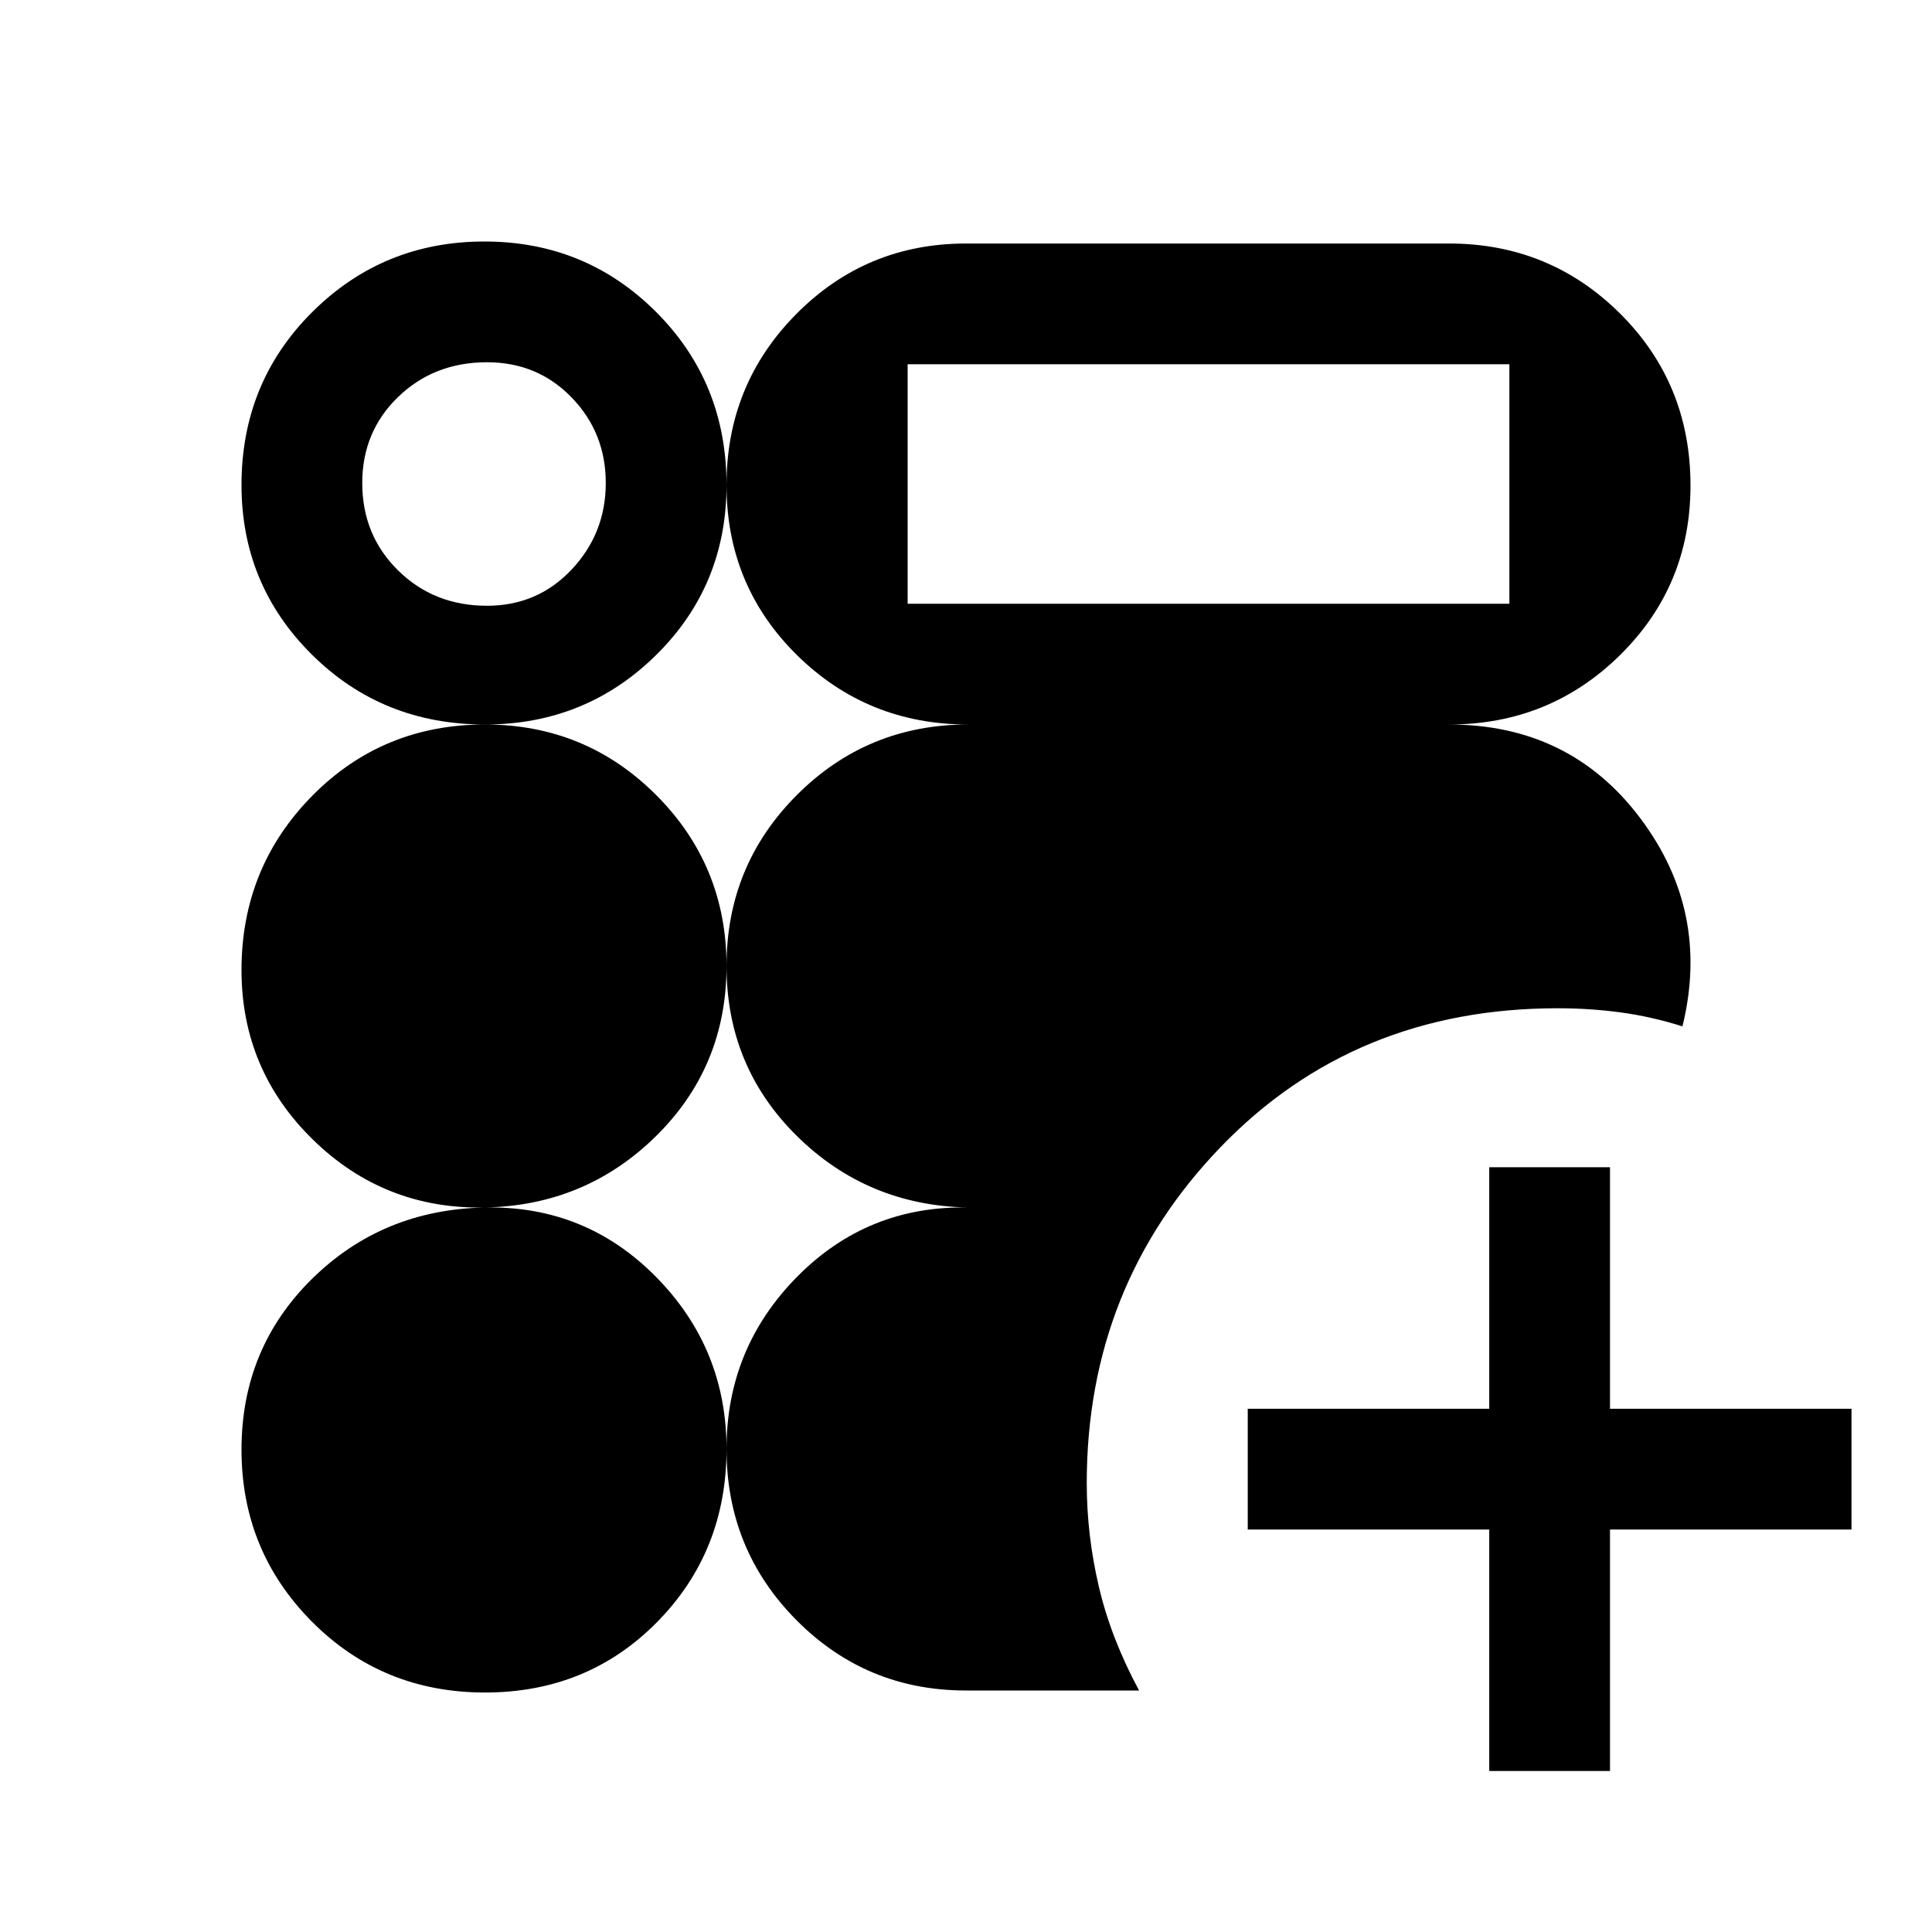
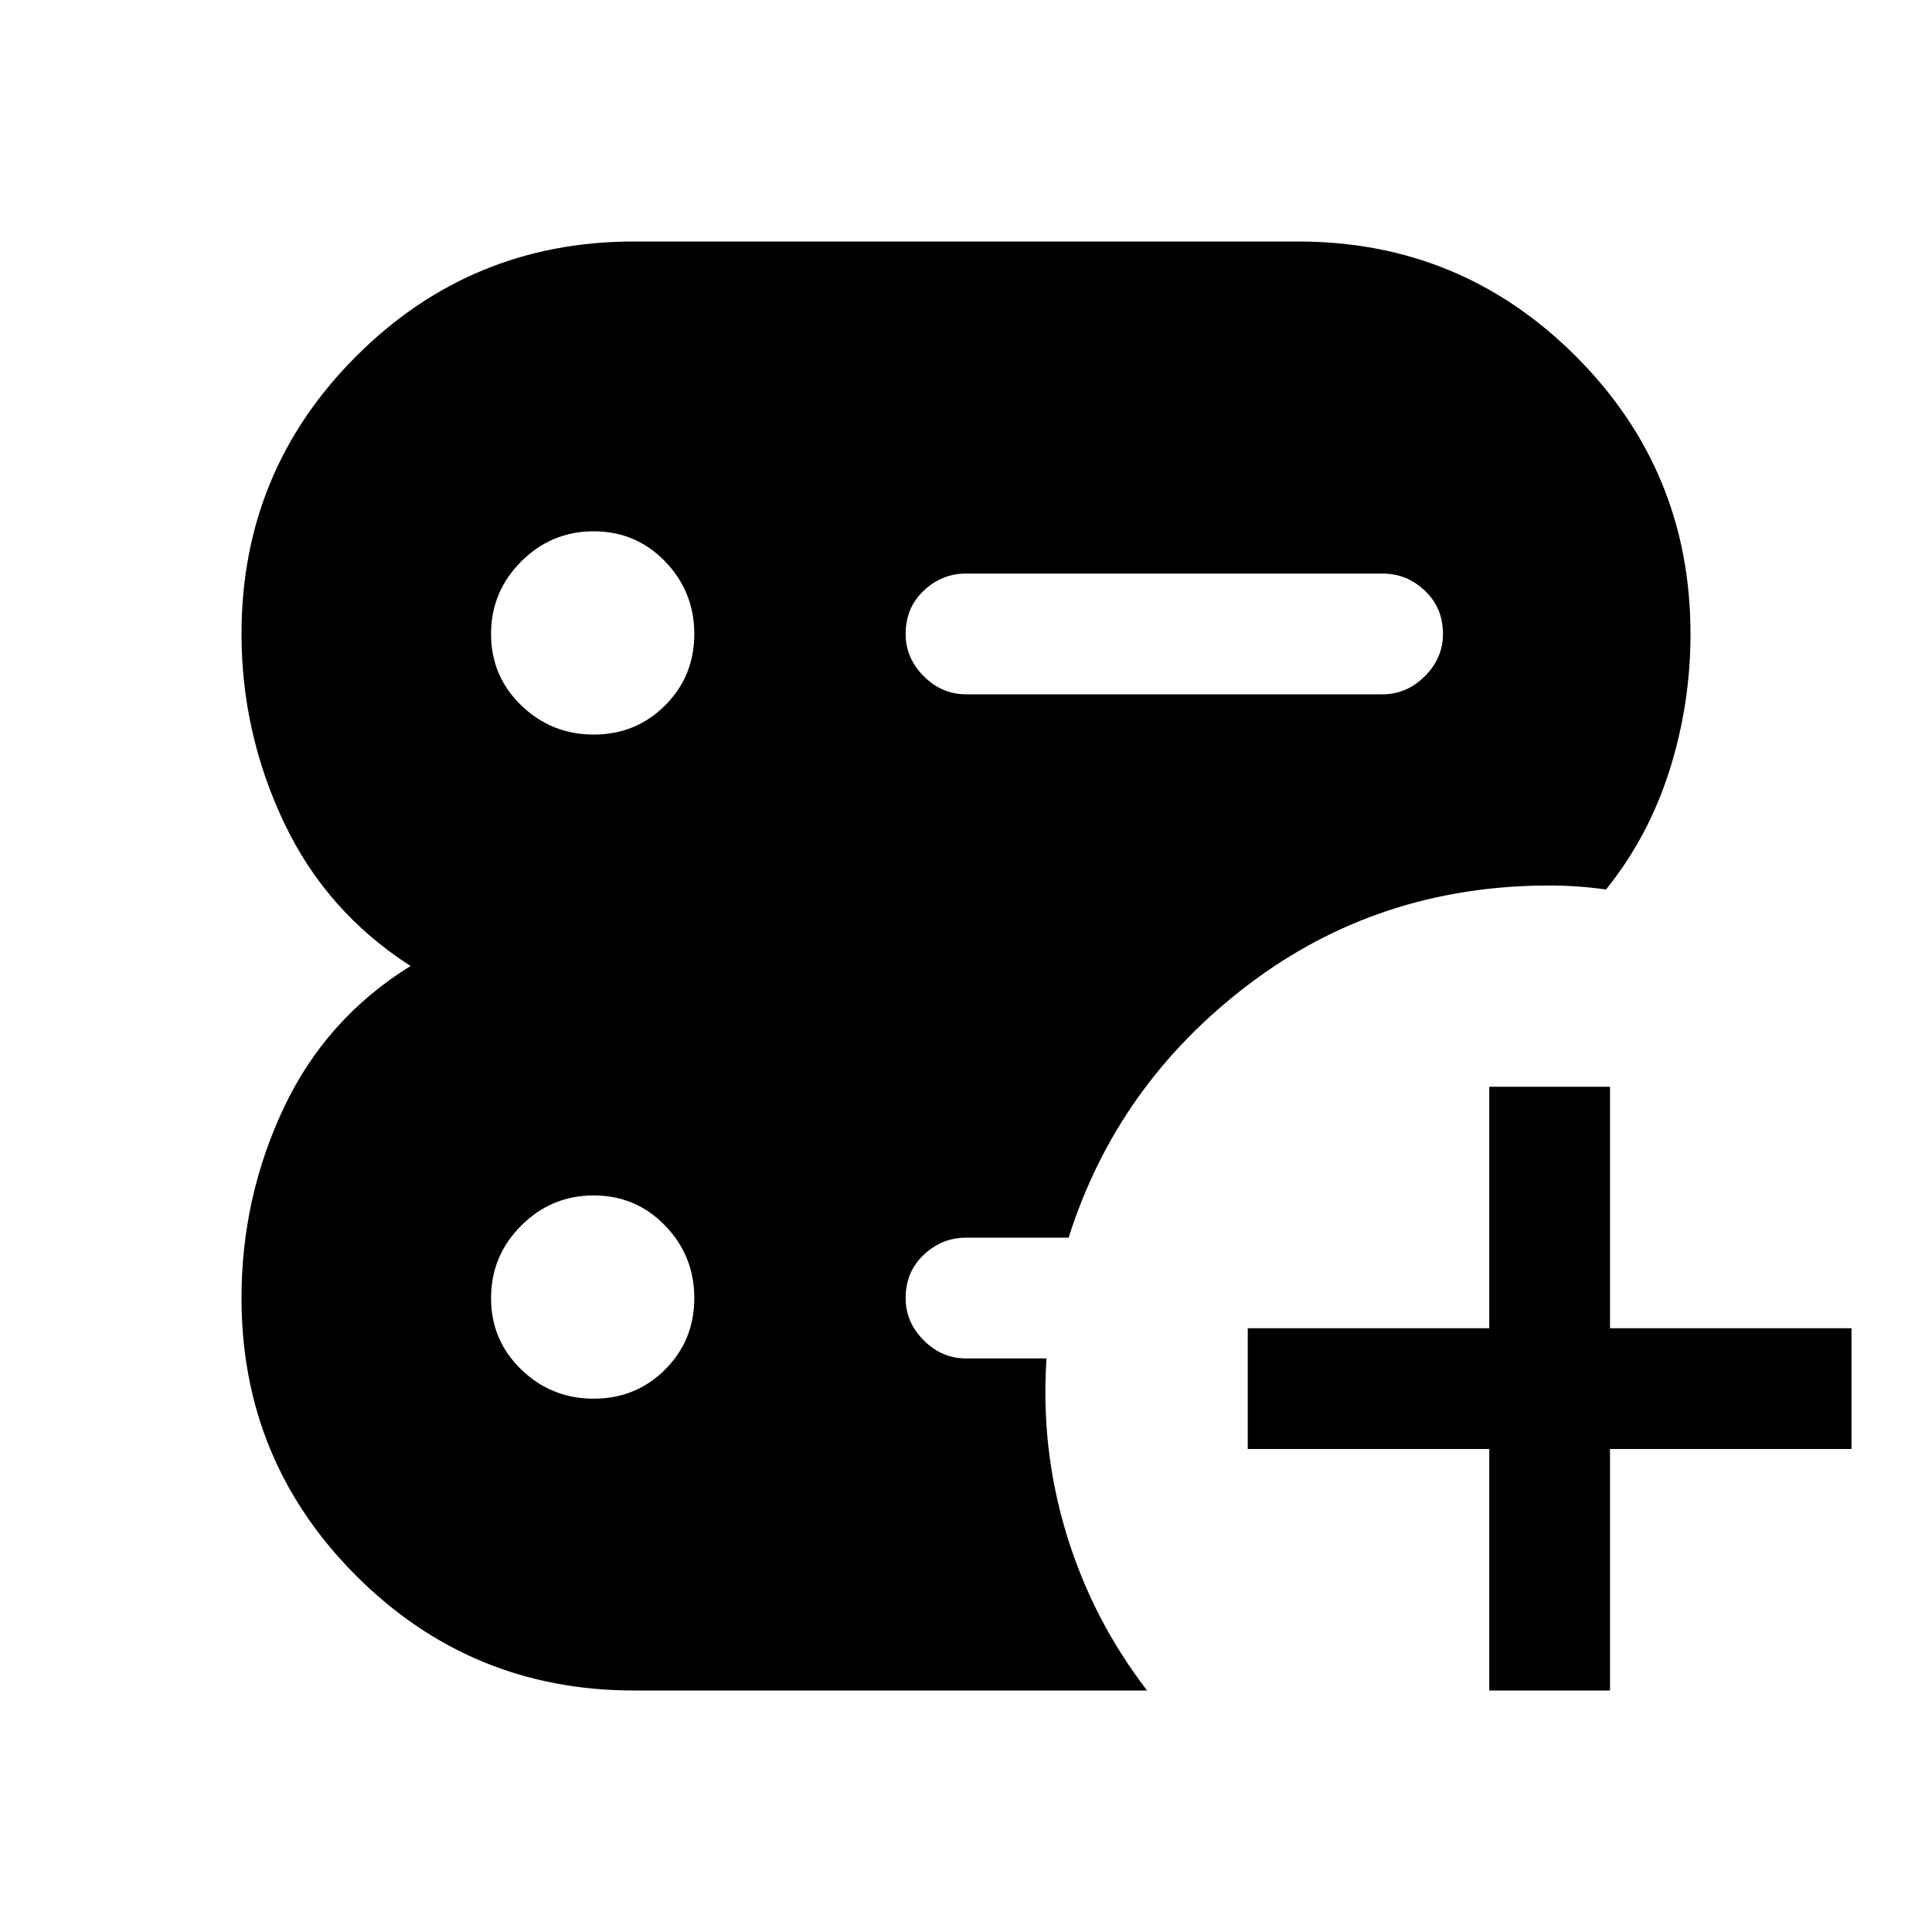
<svg xmlns="http://www.w3.org/2000/svg" viewBox="0 -960 960 960">
-   <path d="M740-80v-120H620v-60h120v-120h60v120h120v60H800v120h-60Zm-499-39q-51 0-86-35.21-35-35.2-35-85.5 0-50.29 35-84.79 35-34.5 86-35.5-50 1-85.5-33.71T120-478q0-50.83 35-86.42Q190-600 241-600q-51 0-86-34.71T120-719q0-51 35.21-86 35.2-35 85.5-35Q291-840 326-805q35 35 35 86 0-50 34.71-85T480-839h240q50 0 85 34.8 35 34.79 35 85.49 0 49.71-35 84.21-35 34.5-85 34.5 60 0 95 46.5T836-450q-15.3-4.85-30.6-6.92Q790.1-459 774-459q-101 0-167.5 69T540-223q0 25.67 6 51.33Q552-146 566-120h-86q-49.58 0-84.29-35Q361-190 361-240q0 51-34.5 86T241-119Zm1-540q25.08 0 42.04-18T301-720q0-25-16.96-42.5T242-780q-26.35 0-44.18 17.25Q180-745.5 180-720q0 25.92 17.82 43.46Q215.65-659 242-659Zm209-1h299v-119H451v119Zm-90 420q0-50 35-85.5t85-34.5q-50-1-85-35.5T361-480q0 50-35 84.5T241-360q50-1 85 34.5t35 85.5Zm0-240q0-50 35-85t85-35q-50 0-85-34.5T361-719q0 50-35 84.5T241-600q50 0 85 35t35 85Z" />
+   <path d="M295-265q21 0 35.5-14.5T345-315q0-21-14.5-36T295-366q-21 0-36 15t-15 36q0 21 15 35.5t36 14.5Zm0-330q21 0 35.5-14.5T345-645q0-21-14.5-36T295-696q-21 0-36 15t-15 36q0 21 15 35.5t36 14.5Zm185-20h207q12 0 21-9t9-21q0-13-9-21.5t-21-8.5H480q-12 0-21 8.5t-9 21.5q0 12 9 21t21 9Zm90 495H315q-81 0-138-57t-57-138q0-50 21-94.5t63-70.5q-42-27-63-71.5T120-645q0-81 57-138t138-57h330q81 0 138 57t57 138q0 35-10.5 68T798-518q-7-1-14-1.5t-14-.5q-85 0-150 49.5T531-345h-51q-12 0-21 8.5t-9 21.5q0 12 9 21t21 9h40q-3 45 10 87.5t40 77.5Zm170 0v-120H620v-60h120v-120h60v120h120v60H800v120h-60Z" />
</svg>
